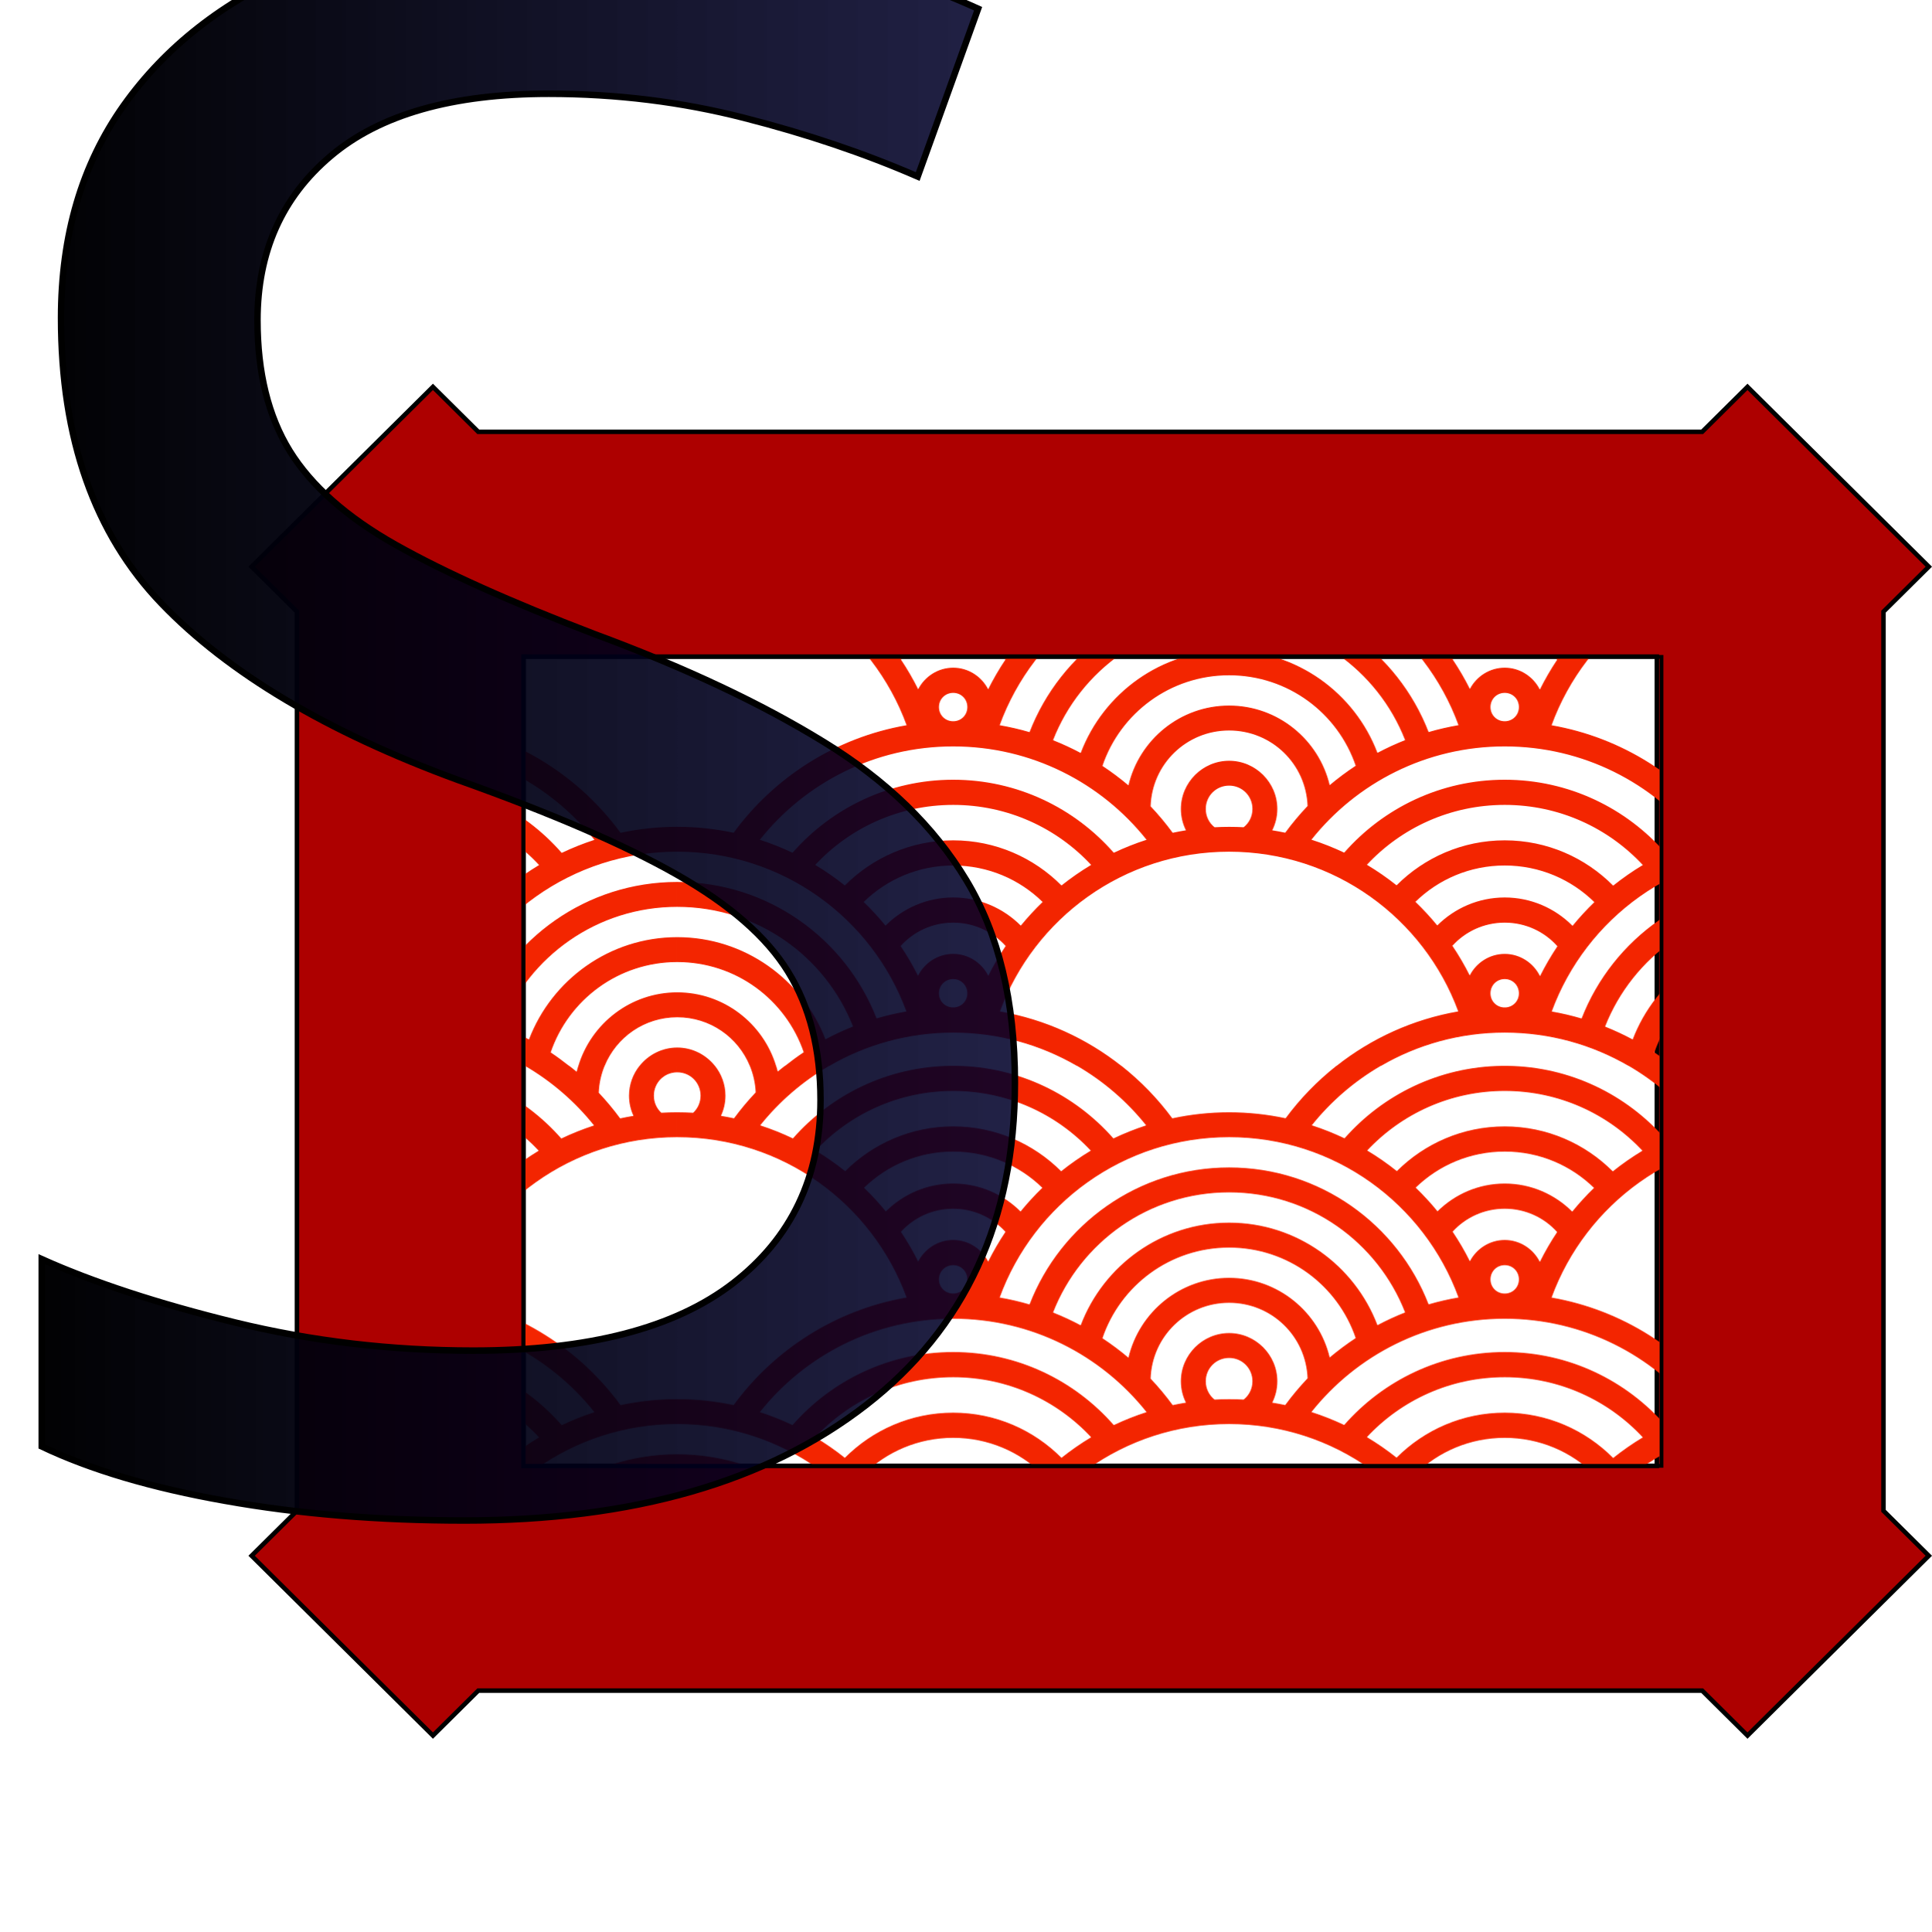
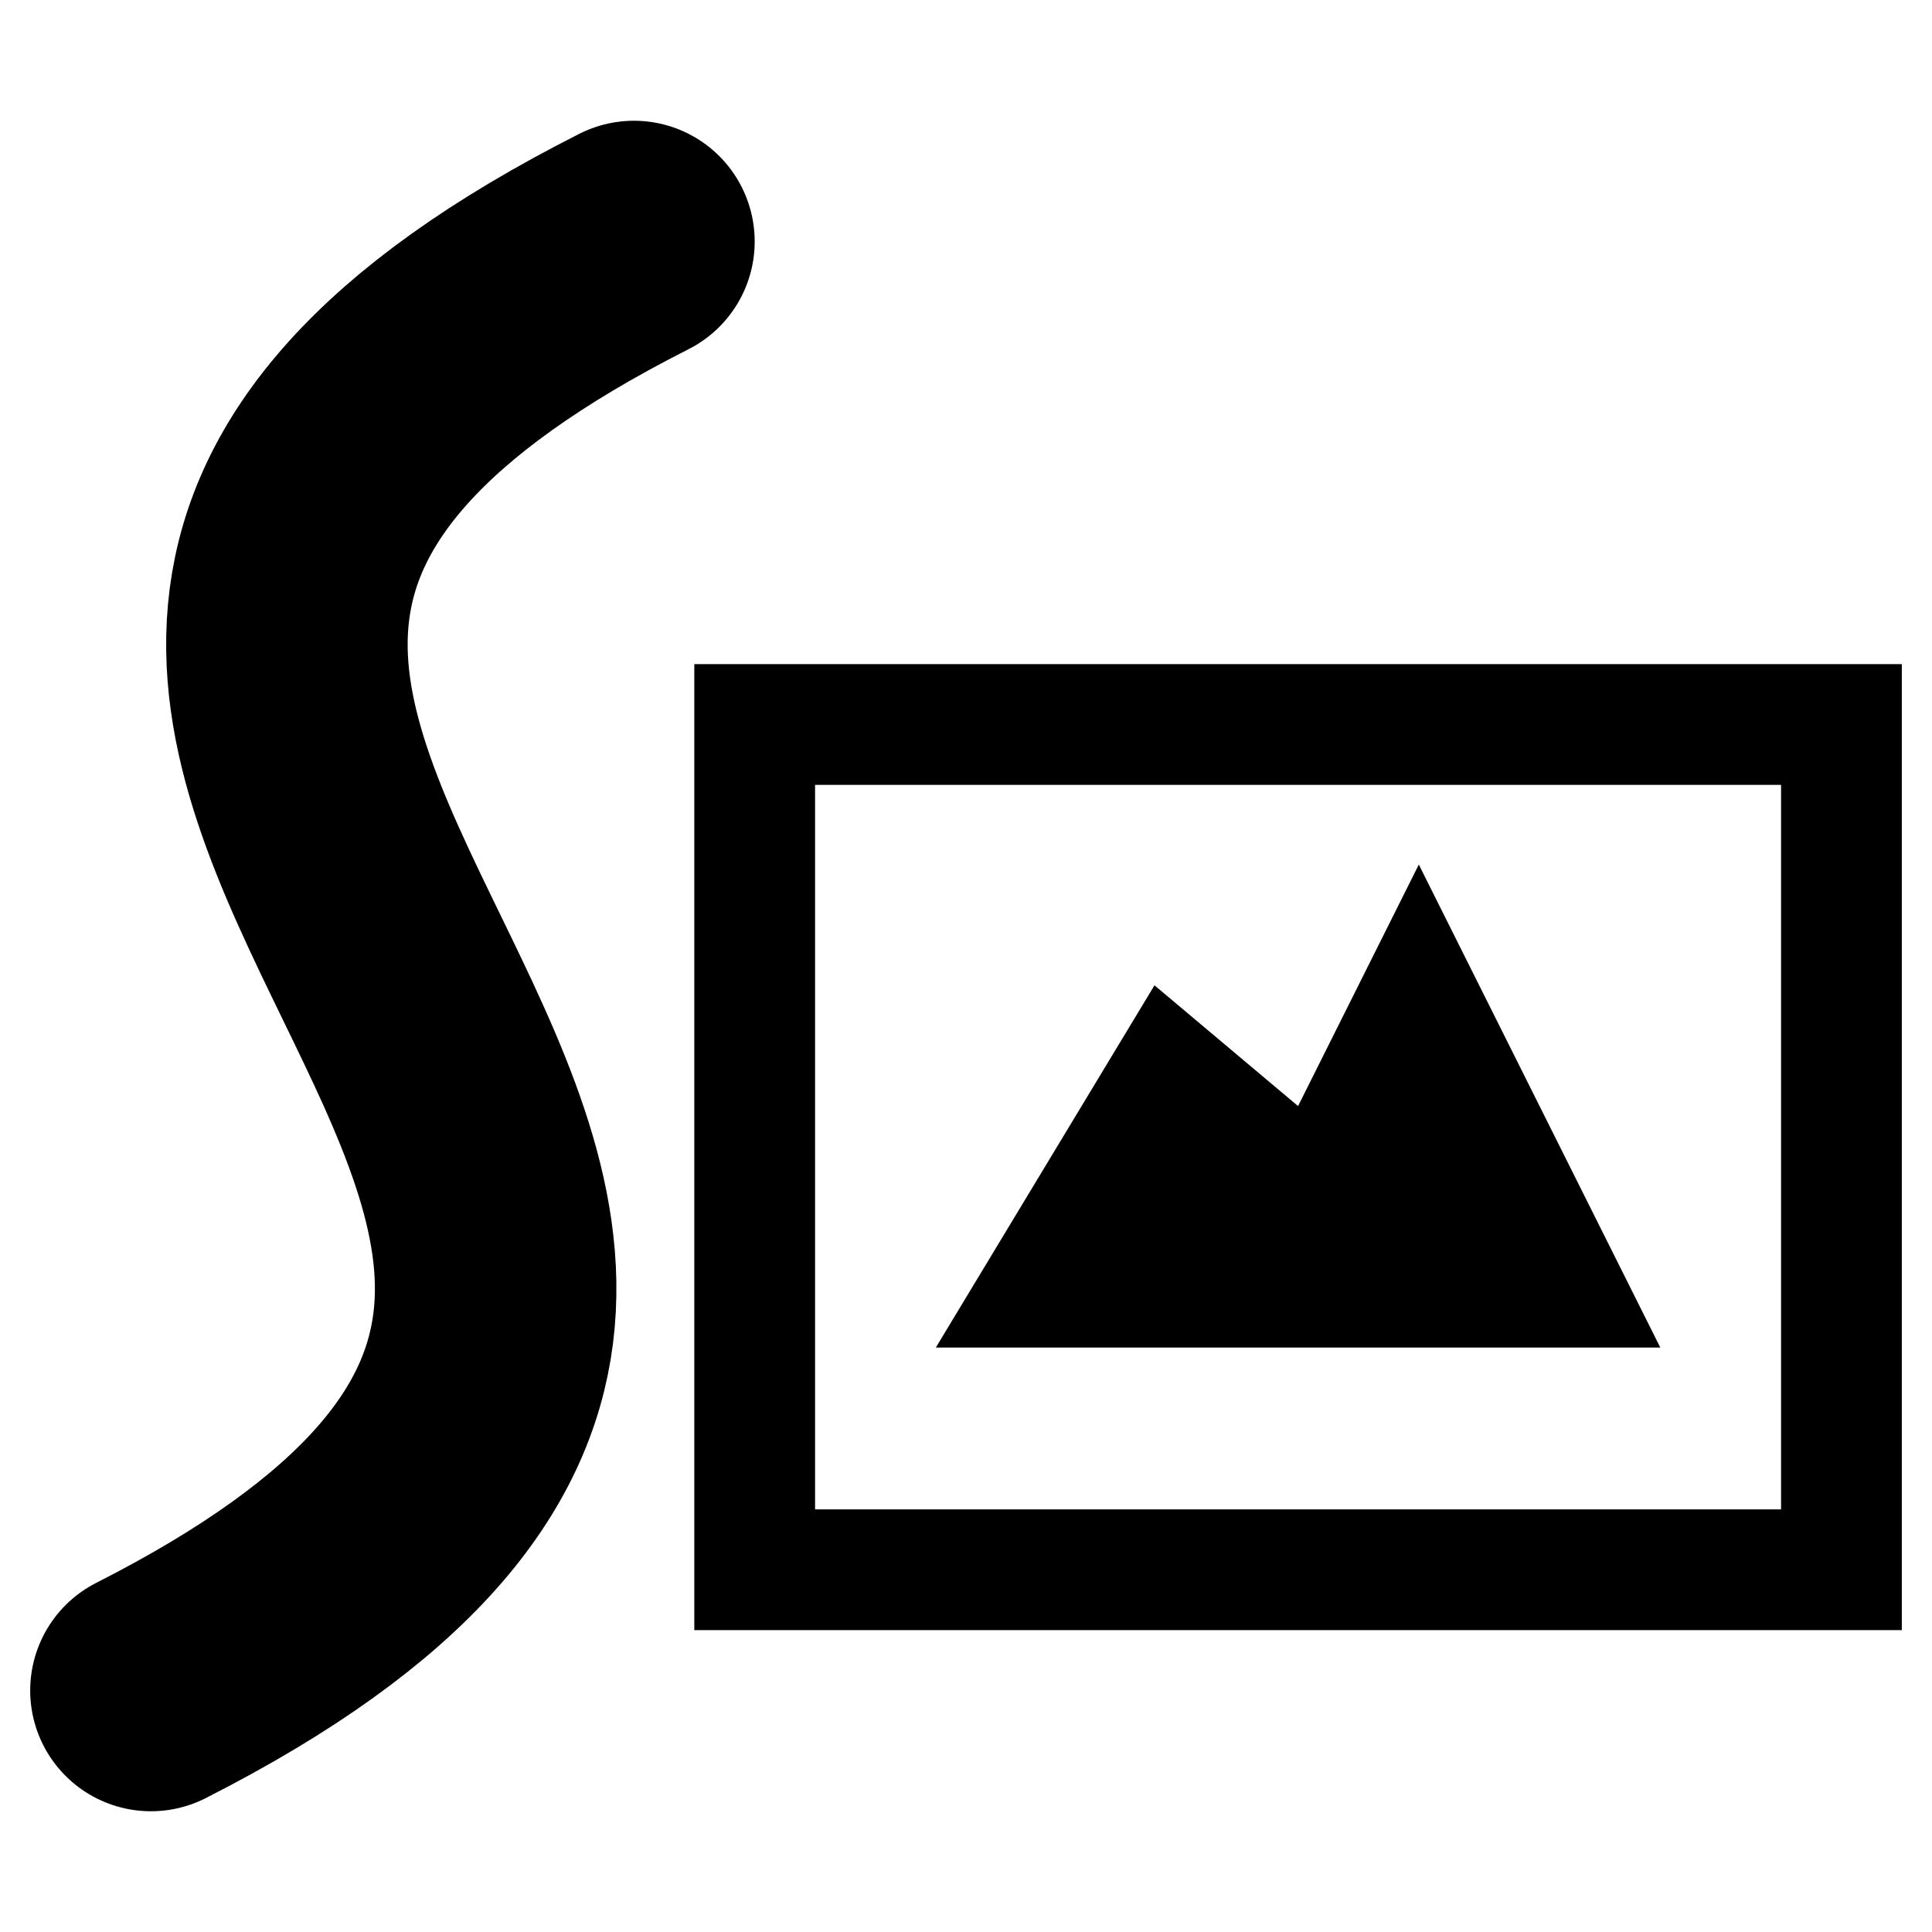
- <svg xmlns="http://www.w3.org/2000/svg" xmlns:xlink="http://www.w3.org/1999/xlink" width="500" height="500" viewBox="0 0 132.292 132.292" version="1.1" id="svg1">
-   <defs id="defs1">
-     <pattern xlink:href="#ap108" preserveAspectRatio="xMidYMid" id="pattern11" patternTransform="matrix(0.2,0,0,0.2,1180.003,543.2618)" />
-     <pattern patternUnits="userSpaceOnUse" preserveAspectRatio="xMidYMid" width="377.875" height="195.949" patternTransform="translate(1180.003,543.2618) scale(0.2)" id="ap108">
-       <path id="path19386" style="opacity:1;fill:#f32500;fill-opacity:1;stroke:none;stroke-width:9.005;stroke-linecap:round;stroke-dasharray:none;stroke-opacity:1;paint-order:markers fill stroke" d="m 0,0 v 2.214 c 4.459,0 7.992,3.532 7.992,7.991 0,2.335 -0.976,4.406 -2.539,5.855 C 3.648,15.955 1.831,15.901 0,15.901 v 8.515 C 36.118,24.419 66.834,47.291 78.527,79.309 54.307,83.503 33.284,97.075 19.31,116.139 13.081,114.807 6.622,114.101 0,114.101 v 8.515 c 36.057,0 66.73,22.754 78.467,54.707 -3.477,0.605 -6.888,1.399 -10.222,2.379 C 57.609,152.387 31.038,132.981 0,132.981 v 8.531 c 27.393,0 50.756,16.96 60.198,40.965 -3.245,1.289 -6.402,2.753 -9.457,4.384 C 42.931,166.435 23.134,151.883 0,151.883 v 8.531 c 20.113,1.2e-4 37.142,12.887 43.306,30.875 -2.202,1.454 -4.316,3.03 -6.383,4.659 H 52.102 c 12.45,-7.227 26.915,-11.379 42.37,-11.379 15.447,0 29.897,4.157 42.342,11.379 h 15.228 c -11.869,-9.369 -26.051,-15.929 -41.56,-18.627 11.749,-31.915 42.41,-54.701 78.455,-54.701 36.039,0 66.695,22.78 78.45,54.685 -15.548,2.688 -29.768,9.254 -41.665,18.643 h 15.234 c 12.445,-7.222 26.895,-11.379 42.342,-11.379 15.458,0 29.923,4.149 42.375,11.379 h 15.168 c -2.038,-1.608 -4.12,-3.162 -6.29,-4.599 6.147,-18.02 23.188,-30.936 43.323,-30.936 v -8.531 c -23.153,1.2e-4 -42.967,14.575 -50.763,35.028 -3.054,-1.636 -6.206,-3.108 -9.451,-4.401 9.433,-24.024 32.808,-40.999 60.214,-40.999 v -8.531 c -31.048,0 -57.627,19.419 -68.255,46.748 -3.332,-0.983 -6.741,-1.782 -10.217,-2.39 11.732,-31.962 42.409,-54.723 78.472,-54.723 v -8.515 c -6.655,0 -13.146,0.715 -19.403,2.06 -13.95,-19.048 -34.939,-32.618 -59.124,-36.835 11.693,-32.02 42.409,-54.906 78.527,-54.911 v -8.515 c -1.83,2.27e-4 -3.649,0.054 -5.452,0.159 -1.563,-1.448 -2.539,-3.52 -2.539,-5.855 0,-4.459 3.532,-7.991 7.991,-7.991 V 0 h -12.926 c -2.232,2.816 -3.58,6.361 -3.58,10.206 0,2.461 0.551,4.807 1.531,6.912 -1.533,0.251 -3.053,0.539 -4.56,0.865 C 356.075,14.905 353.626,11.971 351.009,9.198 351.129,5.943 351.846,2.854 353.014,0 h -8.999 c -0.203,0.669 -0.41,1.337 -0.573,2.021 C 342.618,1.323 341.756,0.67 340.908,0 h -15.168 c 9.094,5.294 17.12,12.219 23.65,20.4 -3.85,1.252 -7.593,2.745 -11.202,4.472 C 324.993,9.862 305.766,0.296 284.318,0 h -2.032 C 260.866,0.294 241.659,9.832 228.46,24.806 224.849,23.086 221.103,21.596 217.252,20.35 223.774,12.19 231.787,5.283 240.863,0 h -15.195 c -6.557,5.185 -12.423,11.208 -17.387,17.944 -6.239,-1.336 -12.709,-2.043 -19.343,-2.043 -6.669,0 -13.173,0.715 -19.442,2.065 C 164.53,11.221 158.66,5.191 152.098,0 h -15.19 c 9.086,5.288 17.106,12.201 23.633,20.373 -3.85,1.249 -7.593,2.748 -11.202,4.472 C 136.144,9.849 116.927,0.296 95.491,0 H 93.453 C 72.02,0.296 52.804,9.847 39.605,24.839 35.994,23.116 32.259,21.621 28.408,20.373 34.934,12.202 42.956,5.288 52.041,0 H 36.862 C 36.045,0.646 35.212,1.272 34.417,1.944 34.258,1.285 34.056,0.644 33.861,0 h -9.005 c 1.156,2.822 1.873,5.872 2.005,9.087 -2.651,2.8 -5.132,5.761 -7.424,8.873 -1.475,-0.317 -2.966,-0.597 -4.467,-0.843 0.981,-2.107 1.537,-4.449 1.537,-6.912 C 16.506,6.361 15.158,2.816 12.926,0 Z m 94.472,8.592 c 18.609,0 35.352,7.853 47.112,20.428 -3.541,2.129 -6.928,4.49 -10.139,7.061 -9.478,-9.472 -22.549,-15.35 -36.972,-15.35 -14.416,0 -27.486,5.869 -36.967,15.333 C 54.293,33.493 50.907,31.137 47.365,29.008 59.129,16.44 75.867,8.592 94.472,8.592 Z m 188.828,0 c 18.626,0 35.383,7.867 47.145,20.461 -3.541,2.132 -6.929,4.492 -10.139,7.066 -9.481,-9.493 -22.564,-15.388 -37.005,-15.388 -14.398,0 -27.45,5.857 -36.928,15.3 -3.215,-2.569 -6.606,-4.928 -10.15,-7.055 11.762,-12.55 28.49,-20.384 47.079,-20.384 z m -94.361,15.823 c 36.121,0 66.843,22.834 78.533,54.878 -3.477,0.598 -6.893,1.384 -10.228,2.357 -10.596,-27.394 -37.21,-46.869 -68.305,-46.869 -31.105,0 -57.727,19.489 -68.316,46.897 -3.334,-0.977 -6.745,-1.767 -10.222,-2.368 11.685,-32.052 42.411,-54.894 78.538,-54.894 z m -94.466,4.929 c 11.894,0 22.655,4.725 30.529,12.398 -2.644,2.551 -5.132,5.263 -7.457,8.113 -5.932,-5.896 -14.082,-9.561 -23.071,-9.561 -8.98,0 -17.126,3.66 -23.06,9.545 -2.325,-2.85 -4.818,-5.555 -7.463,-8.107 7.876,-7.666 18.635,-12.387 30.523,-12.387 z m 188.828,0 c 11.916,0 22.695,4.743 30.573,12.442 -2.643,2.554 -5.134,5.26 -7.457,8.113 -5.935,-5.921 -14.103,-9.605 -23.115,-9.605 -8.957,0 -17.081,3.642 -23.011,9.501 -2.328,-2.848 -4.821,-5.557 -7.468,-8.107 7.872,-7.642 18.613,-12.343 30.479,-12.343 z m -94.361,13.967 c 27.444,0 50.845,17.021 60.253,41.098 -3.248,1.283 -6.404,2.742 -9.462,4.367 -7.779,-20.488 -27.612,-35.094 -50.791,-35.094 -23.195,7.6e-5 -43.04,14.627 -50.807,35.138 -3.057,-1.63 -6.215,-3.092 -9.462,-4.379 9.399,-24.095 32.813,-41.131 60.27,-41.131 z m -94.466,5.601 c 7.122,0 13.487,3.055 17.9,7.92 -2.18,3.253 -4.162,6.651 -5.921,10.178 -2.24,-4.367 -6.776,-7.397 -11.979,-7.397 -5.196,0 -9.737,3.022 -11.985,7.38 -1.757,-3.528 -3.73,-6.926 -5.91,-10.178 4.416,-4.856 10.78,-7.903 17.894,-7.903 z m 188.828,0 c 7.15,0 13.535,3.082 17.949,7.98 -2.183,3.265 -4.162,6.675 -5.921,10.217 -2.221,-4.42 -6.787,-7.496 -12.029,-7.496 -5.156,0 -9.664,2.977 -11.929,7.281 -1.757,-3.512 -3.734,-6.895 -5.91,-10.134 4.414,-4.822 10.753,-7.848 17.839,-7.848 z m -94.361,13.301 c 20.152,1.14e-4 37.205,12.937 43.339,30.98 -3.099,2.038 -6.073,4.254 -8.9,6.637 -3.702,-15.59 -17.744,-27.252 -34.439,-27.252 -16.723,0 -30.787,11.7 -34.461,27.329 -2.828,-2.389 -5.799,-4.615 -8.9,-6.659 6.117,-18.073 23.189,-31.035 43.361,-31.035 z m -94.466,6.02 c 2.731,0 4.852,2.138 4.852,4.869 0,2.605 -1.93,4.652 -4.478,4.836 -0.125,-5.29e-4 -0.249,-0.004 -0.375,-0.004 -0.125,0 -0.249,0.004 -0.375,0.004 -2.549,-0.184 -4.494,-2.231 -4.494,-4.836 0,-2.731 2.138,-4.869 4.869,-4.869 z m 188.828,0 c 2.731,0 4.852,2.138 4.852,4.869 0,2.605 -1.93,4.652 -4.478,4.836 -0.125,-5.29e-4 -0.249,-0.004 -0.375,-0.004 -0.125,0 -0.249,0.004 -0.375,0.004 -2.547,-0.186 -4.494,-2.232 -4.494,-4.836 0,-2.731 2.138,-4.869 4.869,-4.869 z m -94.361,12.882 c 14.553,0 26.33,11.436 26.866,25.853 -2.739,2.883 -5.299,5.94 -7.656,9.154 -1.464,-0.311 -2.945,-0.586 -4.434,-0.826 1.102,-2.208 1.729,-4.689 1.729,-7.309 0,-9.067 -7.439,-16.506 -16.506,-16.506 -9.067,0 -16.506,7.439 -16.506,16.506 0,2.617 0.618,5.102 1.718,7.309 -1.52,0.246 -3.027,0.529 -4.522,0.848 -2.331,-3.181 -4.856,-6.208 -7.562,-9.066 0.48,-14.469 12.282,-25.963 26.871,-25.963 z m -94.466,5.453 c 26.849,0 50.724,12.495 66.201,31.972 -3.854,1.242 -7.599,2.727 -11.213,4.445 -13.407,-15.314 -33.074,-25.01 -54.988,-25.01 -21.916,0 -41.587,9.699 -54.999,25.015 -3.61,-1.718 -7.348,-3.207 -11.197,-4.45 C 43.752,99.064 67.624,86.568 94.472,86.568 Z m 188.828,0 c 26.859,0 50.746,12.504 66.223,31.993 -3.85,1.247 -7.587,2.745 -11.197,4.467 -13.408,-15.339 -33.092,-25.054 -55.026,-25.054 -21.895,0 -41.549,9.68 -54.96,24.971 -3.615,-1.714 -7.36,-3.195 -11.213,-4.434 15.477,-19.46 39.338,-31.944 66.174,-31.944 z m -94.361,13.427 c 4.459,0 7.992,3.533 7.992,7.992 0,2.56 -1.171,4.805 -3.007,6.257 -1.651,-0.088 -3.311,-0.132 -4.984,-0.132 -1.672,0 -3.334,0.05 -4.984,0.138 -1.837,-1.451 -3.007,-3.701 -3.007,-6.262 0,-4.459 3.532,-7.992 7.991,-7.992 z m -94.466,6.598 c 18.67,0 35.462,7.903 47.228,20.549 -3.545,2.123 -6.935,4.479 -10.151,7.044 -9.486,-9.533 -22.601,-15.454 -37.077,-15.454 -14.479,0 -27.597,5.923 -37.088,15.46 -3.214,-2.565 -6.602,-4.921 -10.145,-7.044 11.77,-12.648 28.561,-20.554 47.233,-20.554 z m 188.828,0 c 18.692,0 35.504,7.92 47.272,20.593 -3.543,2.127 -6.932,4.486 -10.145,7.055 -9.491,-9.564 -22.624,-15.509 -37.127,-15.509 -14.448,0 -27.541,5.898 -37.028,15.399 -3.218,-2.563 -6.614,-4.913 -10.161,-7.033 11.768,-12.62 28.541,-20.505 47.189,-20.505 z M 94.472,127.346 c 11.943,0 22.746,4.762 30.628,12.491 -2.649,2.548 -5.144,5.254 -7.474,8.102 -5.938,-5.944 -14.122,-9.644 -23.154,-9.644 -9.034,0 -17.222,3.703 -23.165,9.649 -2.331,-2.847 -4.824,-5.553 -7.474,-8.102 7.886,-7.732 18.693,-12.497 30.639,-12.497 z m 188.828,0 c 11.974,0 22.801,4.787 30.688,12.552 -2.648,2.551 -5.14,5.258 -7.468,8.107 -5.944,-5.983 -14.155,-9.71 -23.22,-9.71 -8.998,0 -17.156,3.673 -23.093,9.578 -2.331,-2.843 -4.83,-5.547 -7.479,-8.091 7.881,-7.696 18.658,-12.436 30.573,-12.436 z M 94.472,146.915 c 7.16,0 13.556,3.086 17.971,7.997 -2.19,3.258 -4.182,6.66 -5.948,10.195 -2.223,-4.416 -6.784,-7.49 -12.023,-7.49 -5.24,0 -9.812,3.073 -12.04,7.49 -1.767,-3.532 -3.758,-6.933 -5.948,-10.189 4.419,-4.915 10.825,-8.003 17.988,-8.003 z m 188.828,0 c 7.199,0 13.626,3.122 18.043,8.08 -2.195,3.27 -4.191,6.685 -5.959,10.233 -2.199,-4.481 -6.797,-7.611 -12.084,-7.611 -5.192,0 -9.73,3.017 -11.979,7.369 -1.765,-3.518 -3.747,-6.908 -5.932,-10.151 4.417,-4.866 10.789,-7.92 17.911,-7.92 z m -188.828,19.321 c 2.731,0 4.852,2.138 4.852,4.869 0,2.605 -1.93,4.652 -4.478,4.836 -0.125,-5.3e-4 -0.249,-0.004 -0.375,-0.004 -0.125,0 -0.249,0.004 -0.375,0.004 -2.549,-0.184 -4.494,-2.231 -4.494,-4.836 0,-2.731 2.138,-4.869 4.869,-4.869 z m 188.828,0 c 2.731,0 4.852,2.138 4.852,4.869 0,2.605 -1.93,4.652 -4.478,4.836 -0.125,-5.3e-4 -0.249,-0.004 -0.375,-0.004 -0.125,0 -0.249,0.004 -0.375,0.004 -2.547,-0.186 -4.494,-2.232 -4.494,-4.836 0,-2.731 2.138,-4.869 4.869,-4.869 z M 0,170.779 v 8.537 c 11.258,0 20.829,6.86 24.845,16.633 h 8.999 C 29.431,181.419 15.94,170.779 0,170.779 Z m 377.875,0 c -15.94,0 -29.436,10.64 -33.85,25.17 h 9.005 c 4.016,-9.775 13.586,-16.633 24.845,-16.633 z M 0,189.681 v 6.268 H 12.904 C 9.872,192.141 5.208,189.681 0,189.681 Z m 377.875,0 c -5.208,0 -9.872,2.46 -12.904,6.268 h 12.904 z" />
-     </pattern>
-     <clipPath clipPathUnits="userSpaceOnUse" id="clipPath33">
-       <rect style="fill:#000000;stroke:none;stroke-width:1;stroke-linecap:butt;stroke-linejoin:bevel;paint-order:stroke markers fill;stop-color:#000000" id="rect33" width="46.192" height="80.007" x="75" y="399.997" />
-     </clipPath>
-     <linearGradient id="linearGradient1">
-       <stop style="stop-color:#110000;stop-opacity:1;" offset="0" id="stop1" />
-       <stop style="stop-color:#ad0000;stop-opacity:1;" offset="0.3" id="stop2" />
-     </linearGradient>
-     <linearGradient id="linearGradient13">
-       <stop style="stop-color:#000000;stop-opacity:1;" offset="0" id="stop13" />
-       <stop style="stop-color:#000030;stop-opacity:0.849;" offset="1" id="stop14" />
-     </linearGradient>
-     <linearGradient xlink:href="#linearGradient13" id="linearGradient14" x1="13.229" y1="39.226" x2="60.605" y2="39.226" gradientUnits="userSpaceOnUse" gradientTransform="matrix(1.6833,0,0,1.6833,-22.2676,-13.36224)" />
-     <radialGradient xlink:href="#linearGradient1" id="radialGradient2" cx="74.651" cy="72.667" fx="74.651" fy="72.667" r="57.641" gradientTransform="matrix(1,0,0,0.8048867,0,14.17827)" gradientUnits="userSpaceOnUse" />
-   </defs>
+ <svg xmlns="http://www.w3.org/2000/svg" width="64" height="64" viewBox="0 0 64 64" version="1.1" id="svg1">
+   <defs id="defs1" />
  <g id="layer1">
-     <circle id="path14" style="fill:#000000;stroke:#000000;stroke-width:0.265" cx="34.157" cy="39.637" r="0.024" />
-     <path id="path15" style="fill:url(#radialGradient2);fill-opacity:1;stroke:#000000;stroke-width:0.309" d="m 29.645,26.49 -12.416,12.314 3.104,3.078 v 61.569 l -3.104,3.078 12.416,12.314 3.104,-3.078 h 83.805 l 3.104,3.078 12.416,-12.314 -3.104,-3.078 V 41.882 l 3.104,-3.078 -12.416,-12.314 -3.104,3.078 H 32.749 Z m 6.208,18.471 H 113.45 V 100.373 H 35.853 Z" />
-     <rect style="fill:url(#pattern11);fill-opacity:1;stroke:#000000;stroke-width:0.257" id="rect1" width="77.918" height="55.394" x="35.853" y="44.979" />
-   </g>
-   <g id="layer2" style="display:inline">
-     <text xml:space="preserve" style="font-size:148.458px;fill:url(#linearGradient14);fill-opacity:1;stroke:#000000;stroke-width:0.445" x="-4.706" y="102.141" id="text5" transform="scale(0.9952912,1.004731)">
-       <tspan id="tspan5" style="font-style:normal;font-variant:normal;font-weight:normal;font-stretch:normal;font-size:148.458px;font-family:'Bauhaus 93';-inkscape-font-specification:'Bauhaus 93, ';fill:url(#linearGradient14);fill-opacity:1;stroke-width:0.445" x="-4.706" y="102.141">S</tspan>
-     </text>
+     <g id="g1" transform="matrix(4,0,0,4,1,0)">
+       <path style="fill:none;fill-opacity:0.933;stroke:#000000;stroke-width:2;stroke-linecap:round;stroke-linejoin:round;stroke-dasharray:none;paint-order:normal" d="M 5,2 C -2.904,6 8.872,10 1,14" id="path1" />
+       <path style="fill:none;fill-opacity:1;stroke:#000000;stroke-width:1;stroke-linecap:square;stroke-linejoin:miter;stroke-dasharray:none;paint-order:normal" d="m 6,6 v 7 h 9 V 6 Z" id="path3" />
+       <path style="fill:#000000;fill-opacity:1;stroke:none;stroke-width:1;stroke-linecap:square;stroke-linejoin:miter;stroke-dasharray:none;paint-order:normal" d="m 7.5,11.16 1.811,-3 1.189,1 1,-2 2,4 z" id="path4" />
+     </g>
  </g>
</svg>
